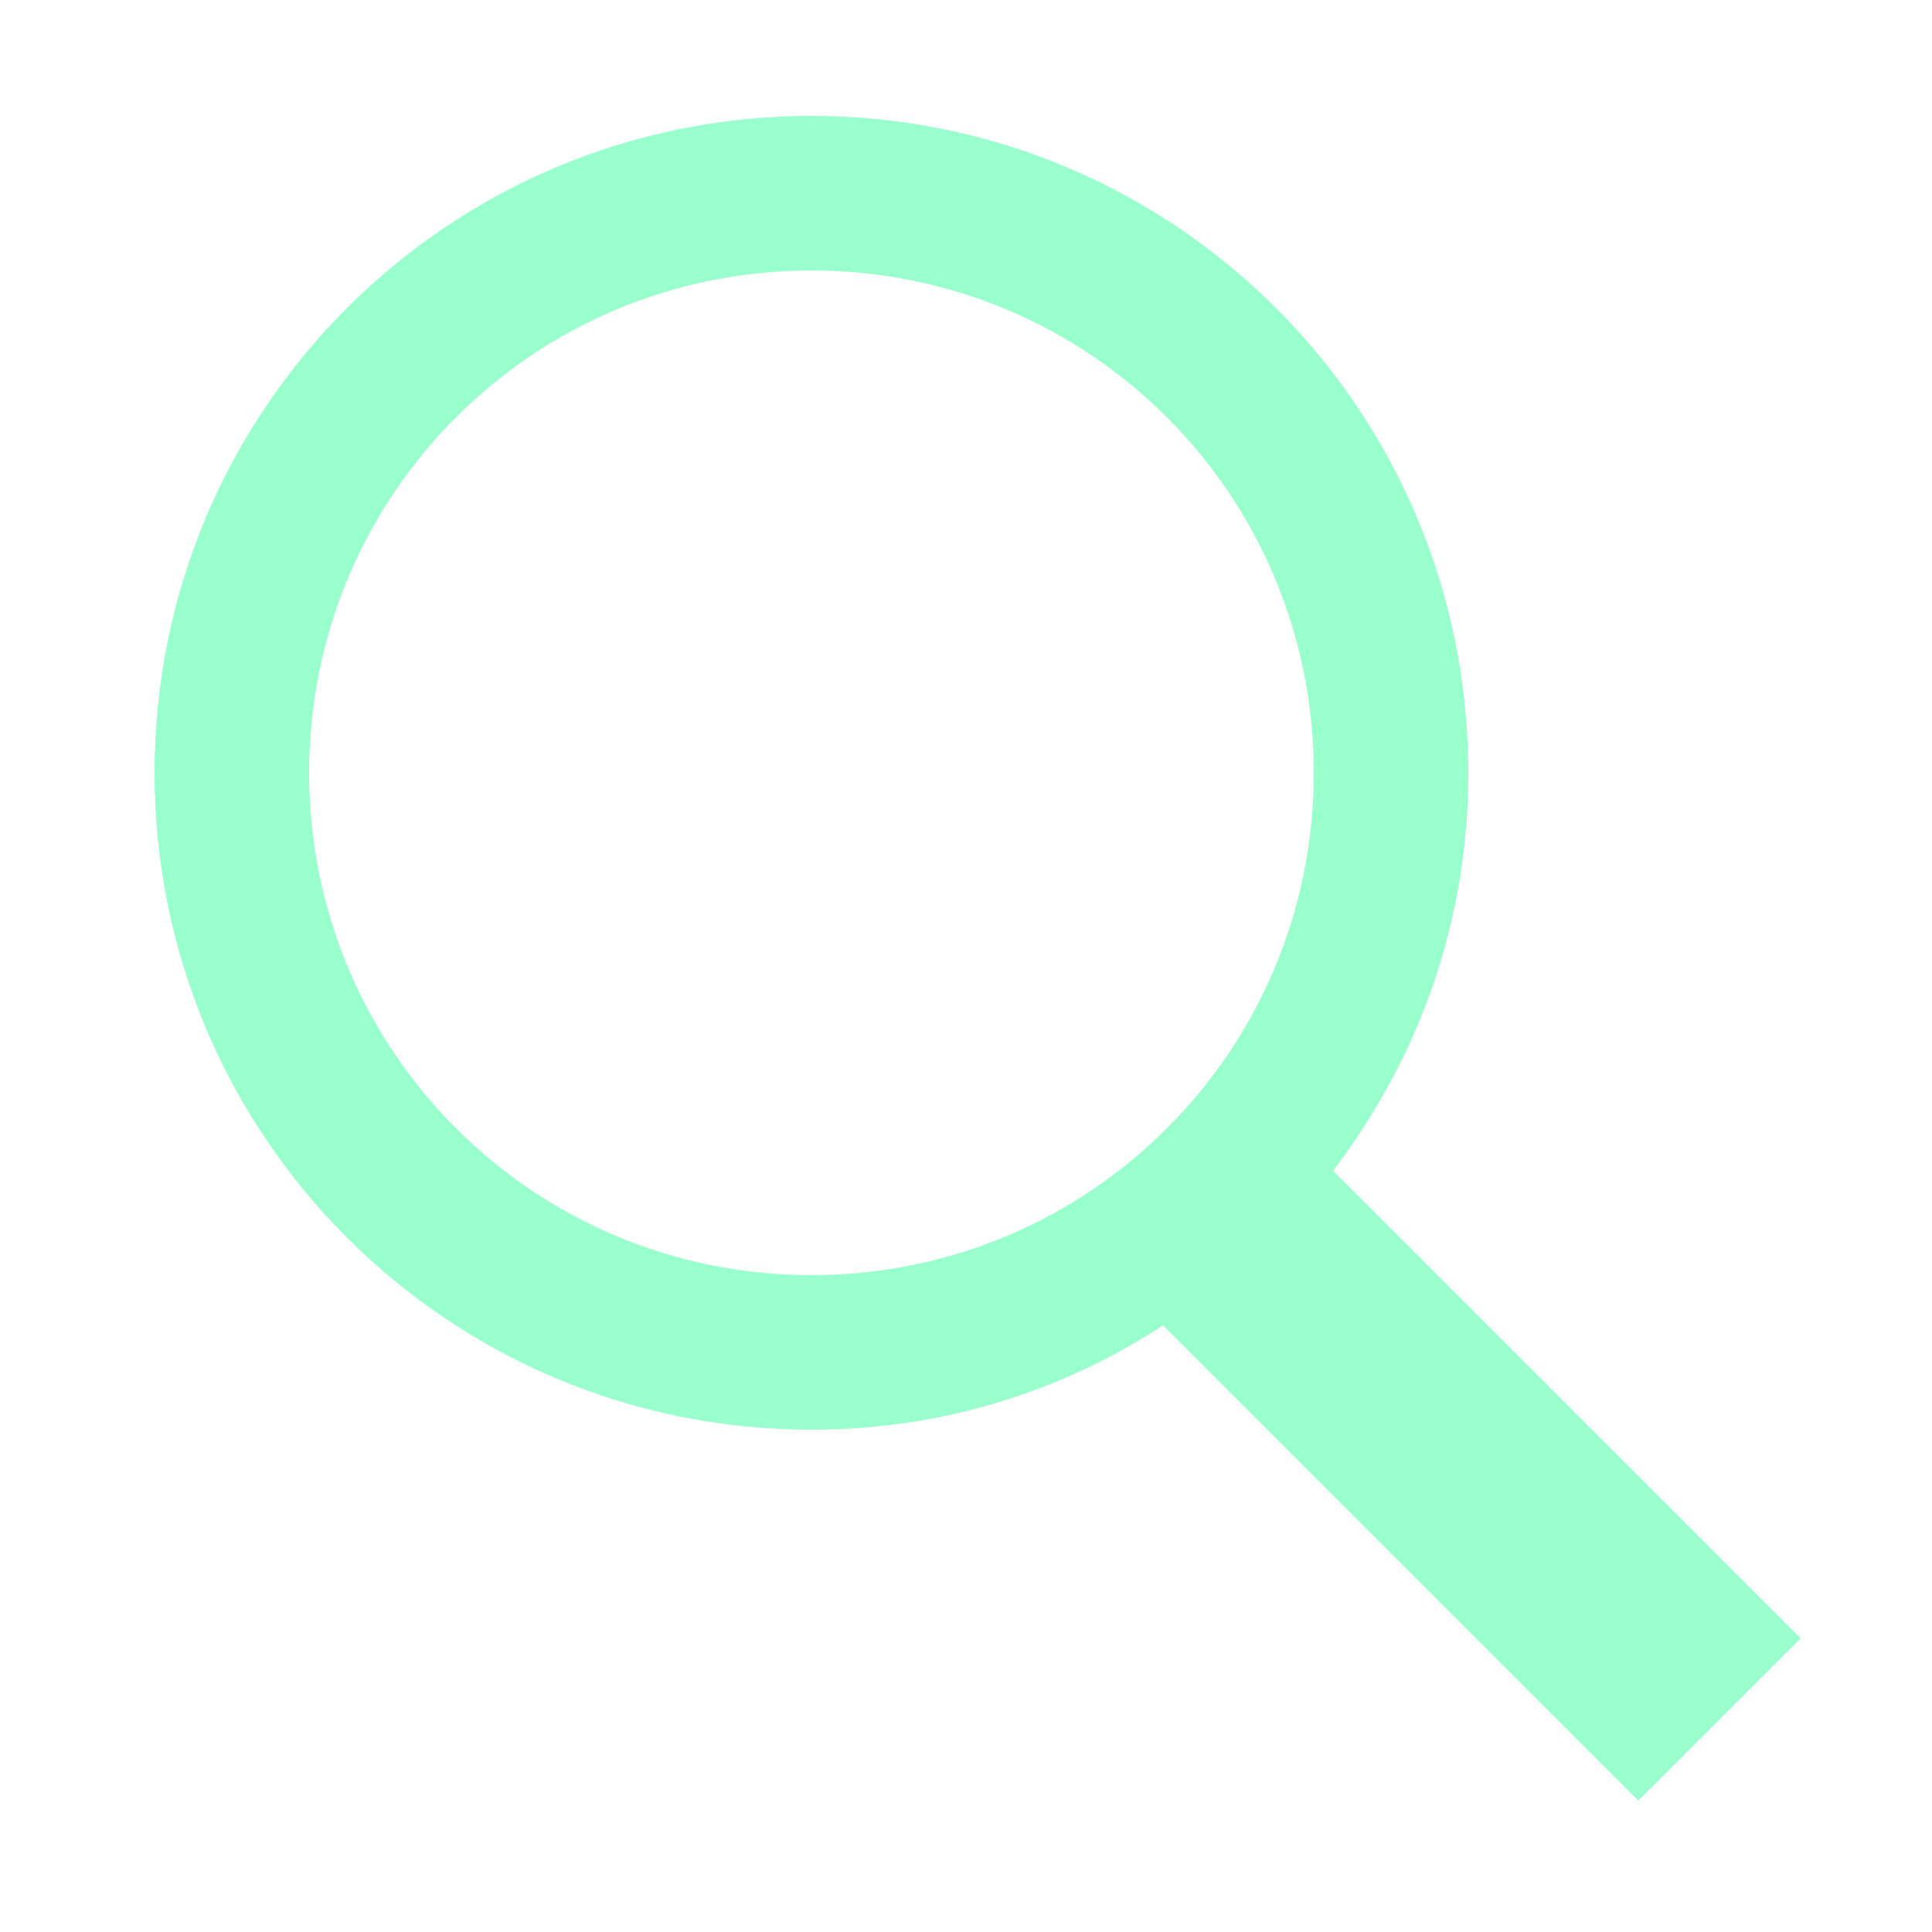
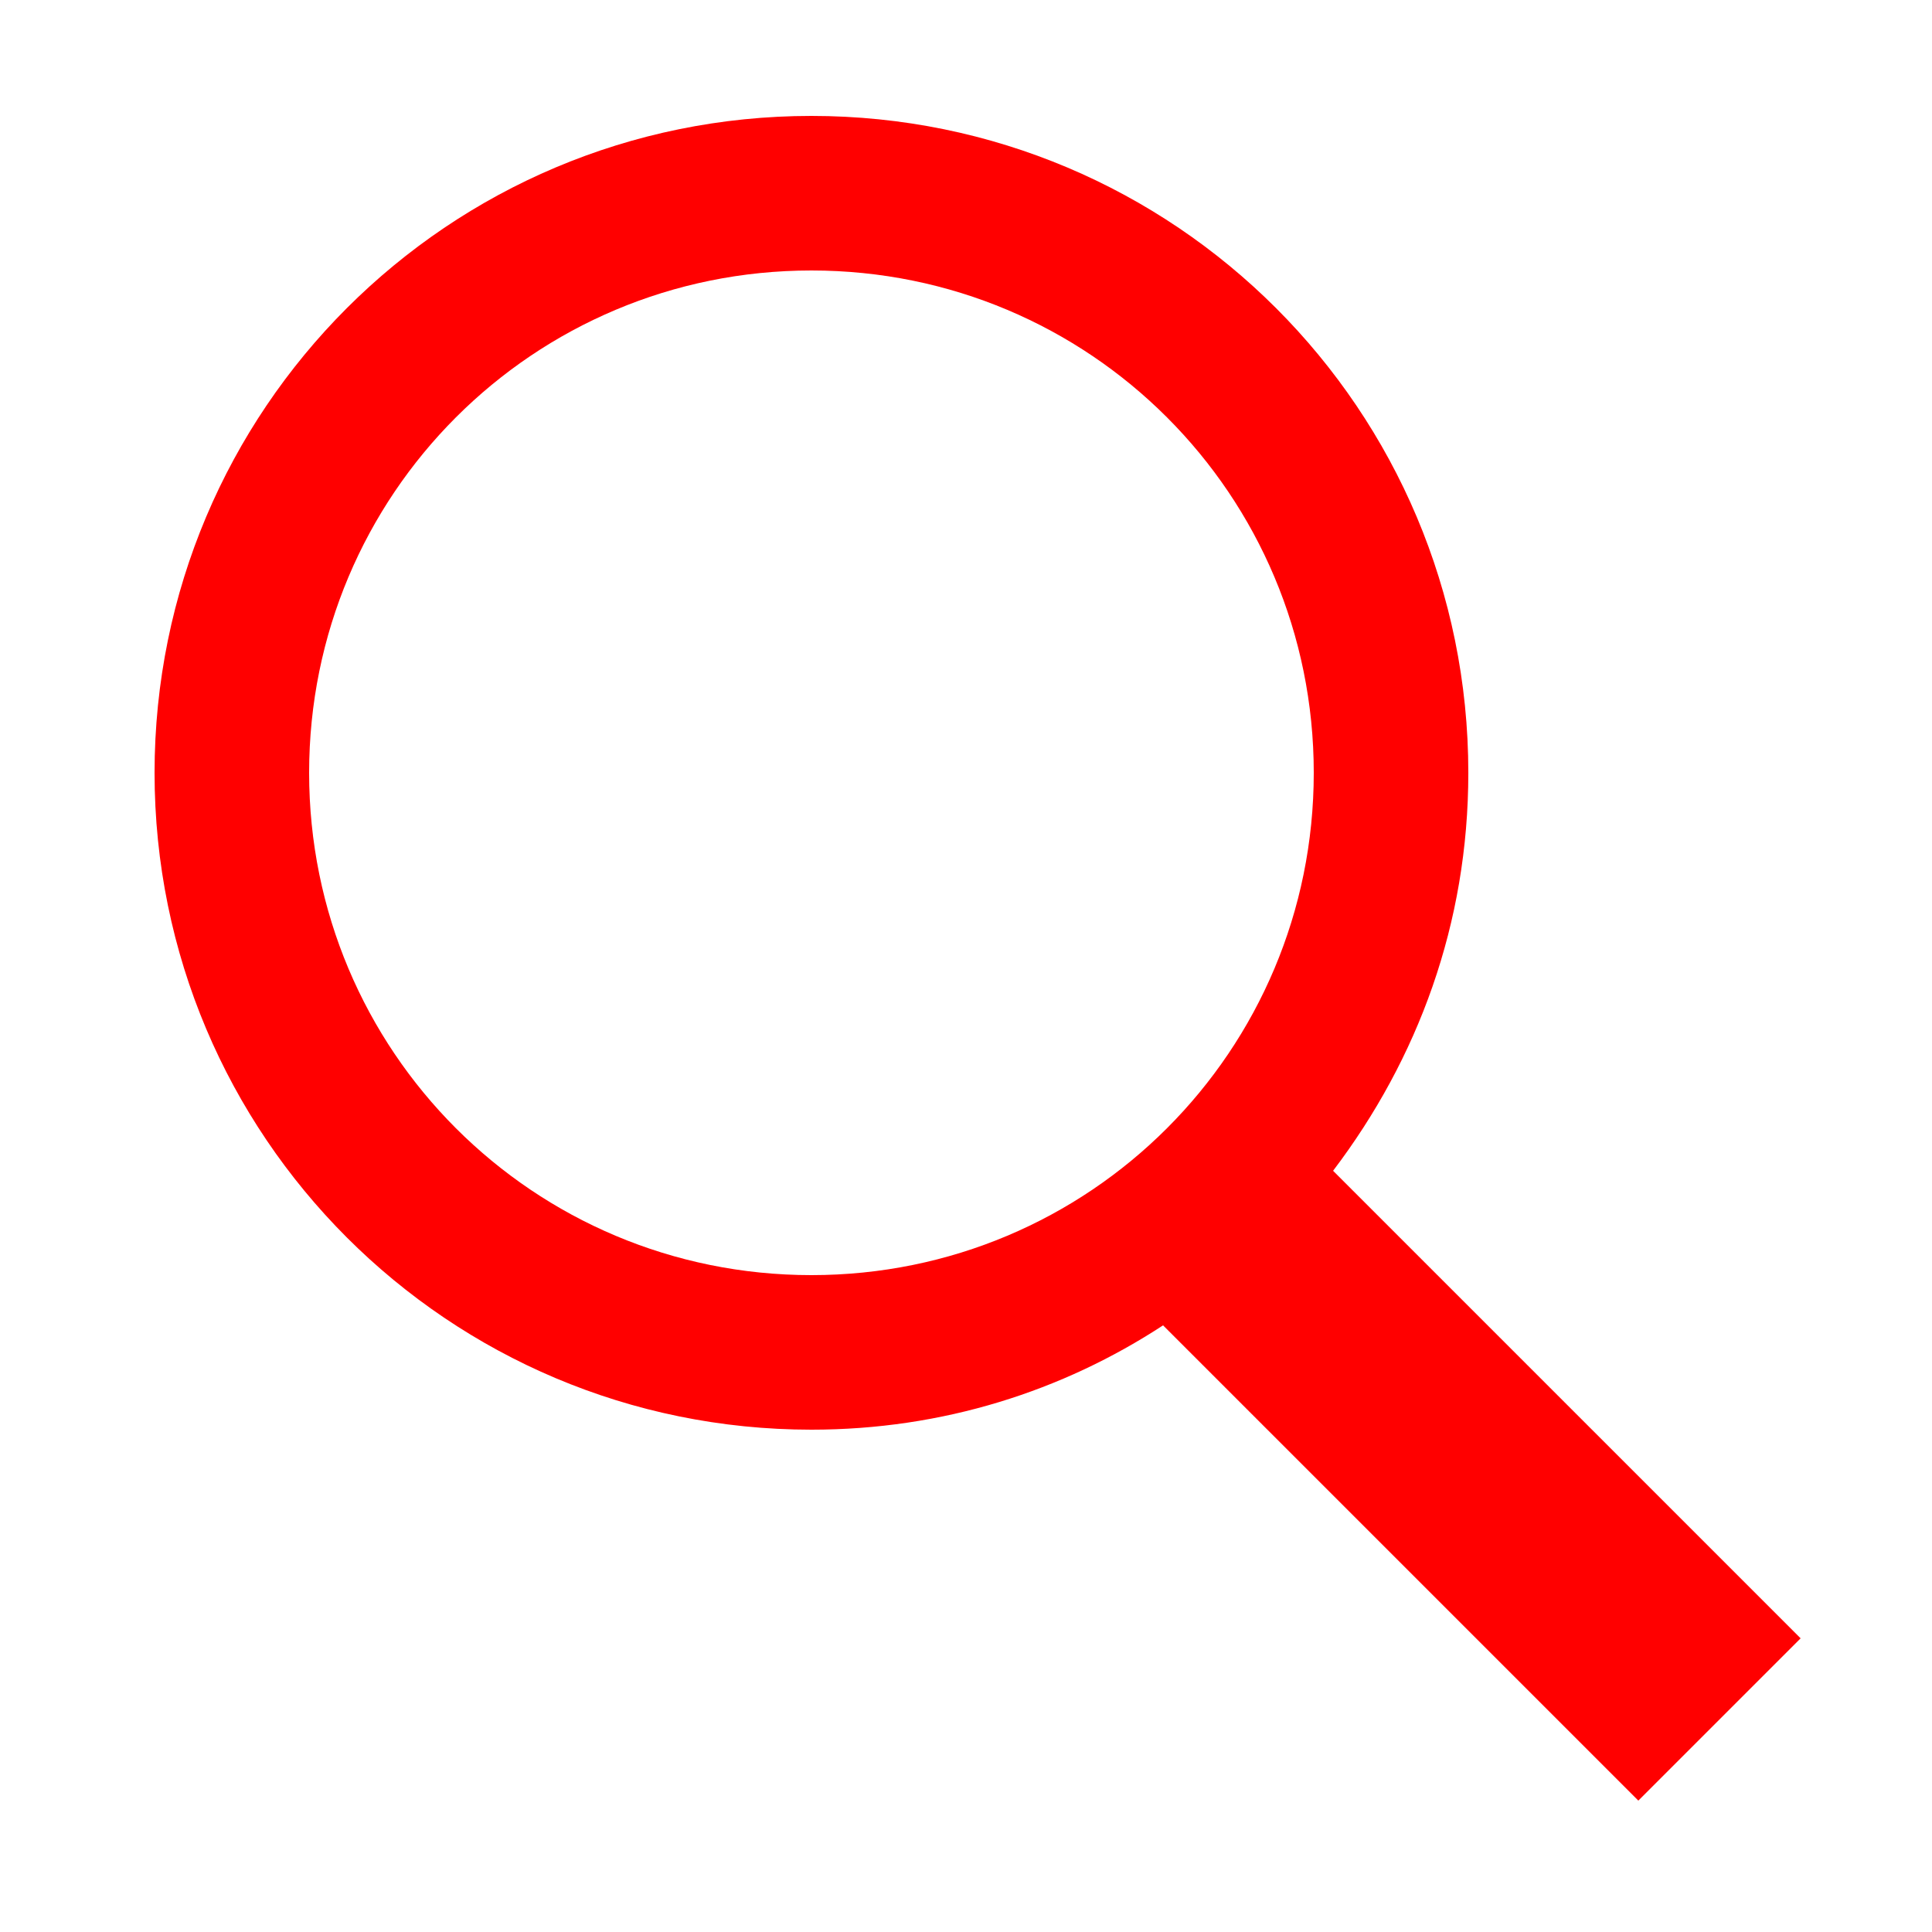
<svg xmlns="http://www.w3.org/2000/svg" version="1.1" id="Capa_1" x="0px" y="0px" viewBox="0 0 50 50" style="enable-background:new 0 0 50 50;" xml:space="preserve">
  <style type="text/css">
- 	.st0{fill:#99FFCC;}
+ 	.st0{fill:#FF0000;}
</style>
  <path class="st0" d="M21,3C11.6,3,4,10.6,4,20s7.6,17,17,17c3.4,0,6.5-1,9.1-2.7l12.3,12.3l4.2-4.2L34.5,30.3  C36.7,27.4,38,23.9,38,20C38,10.6,30.4,3,21,3z M21,7c7.2,0,13,5.8,13,13s-5.8,13-13,13S8,27.2,8,20S13.8,7,21,7z" />
</svg>
